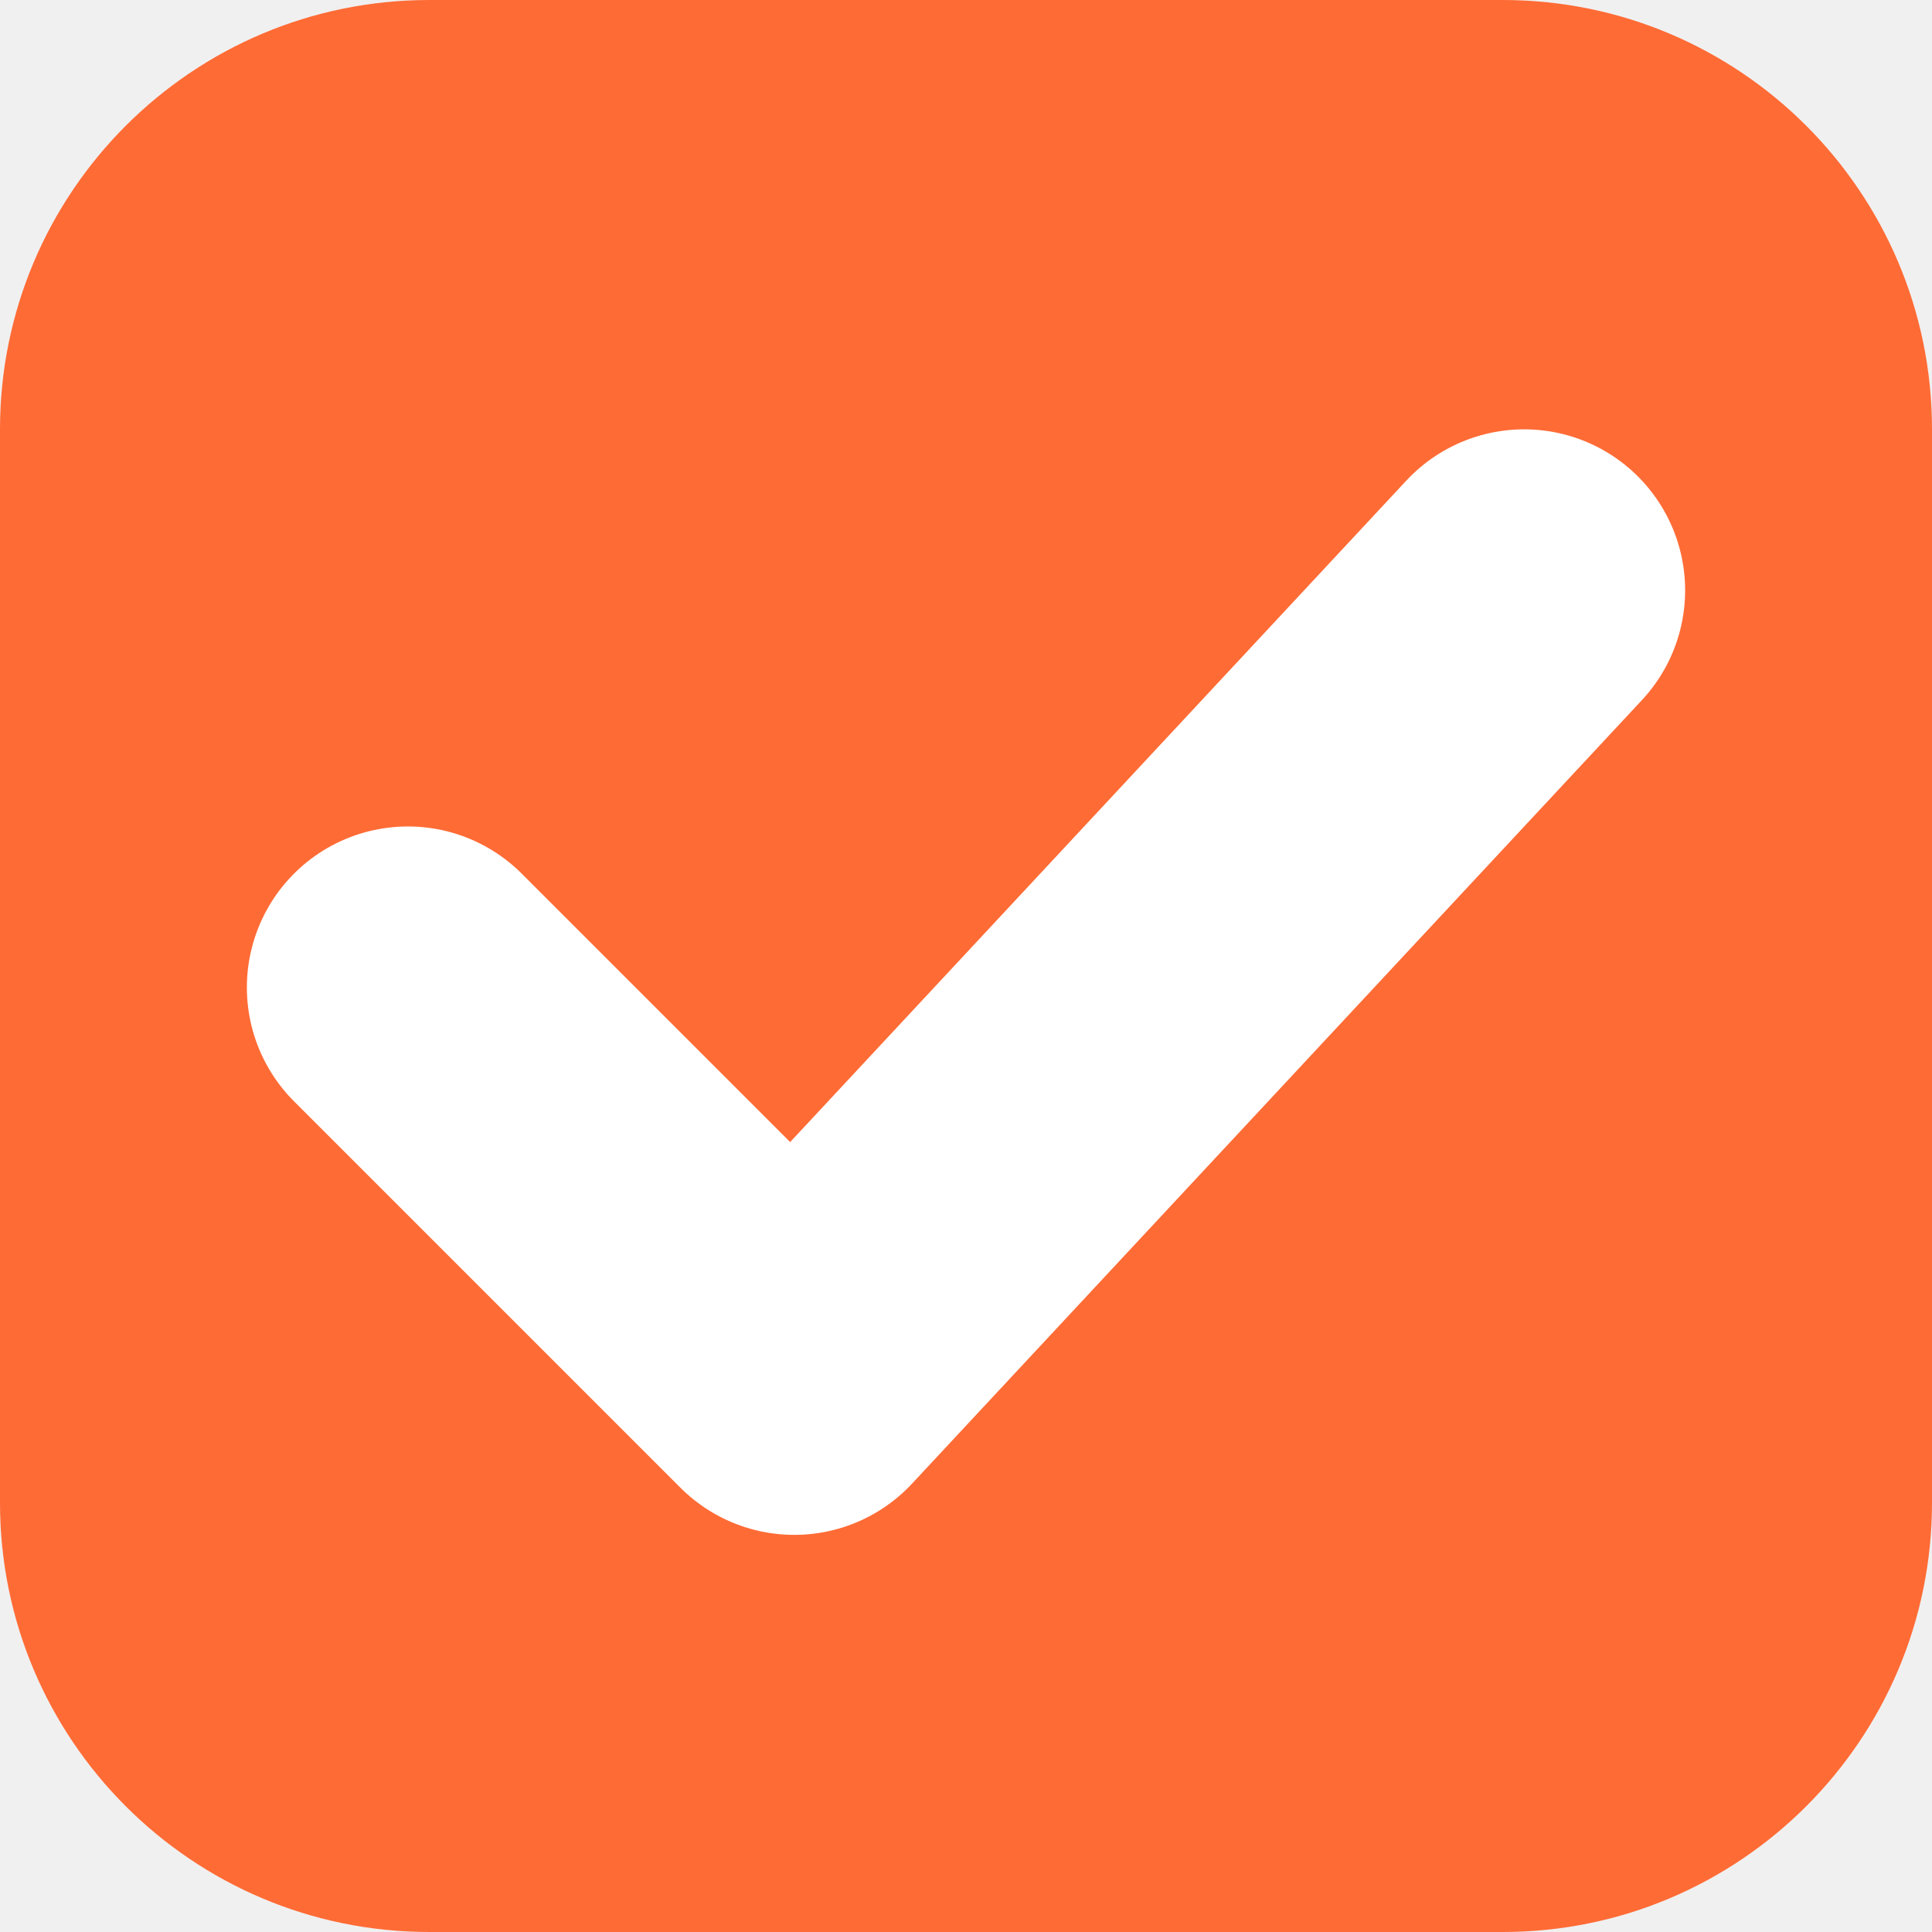
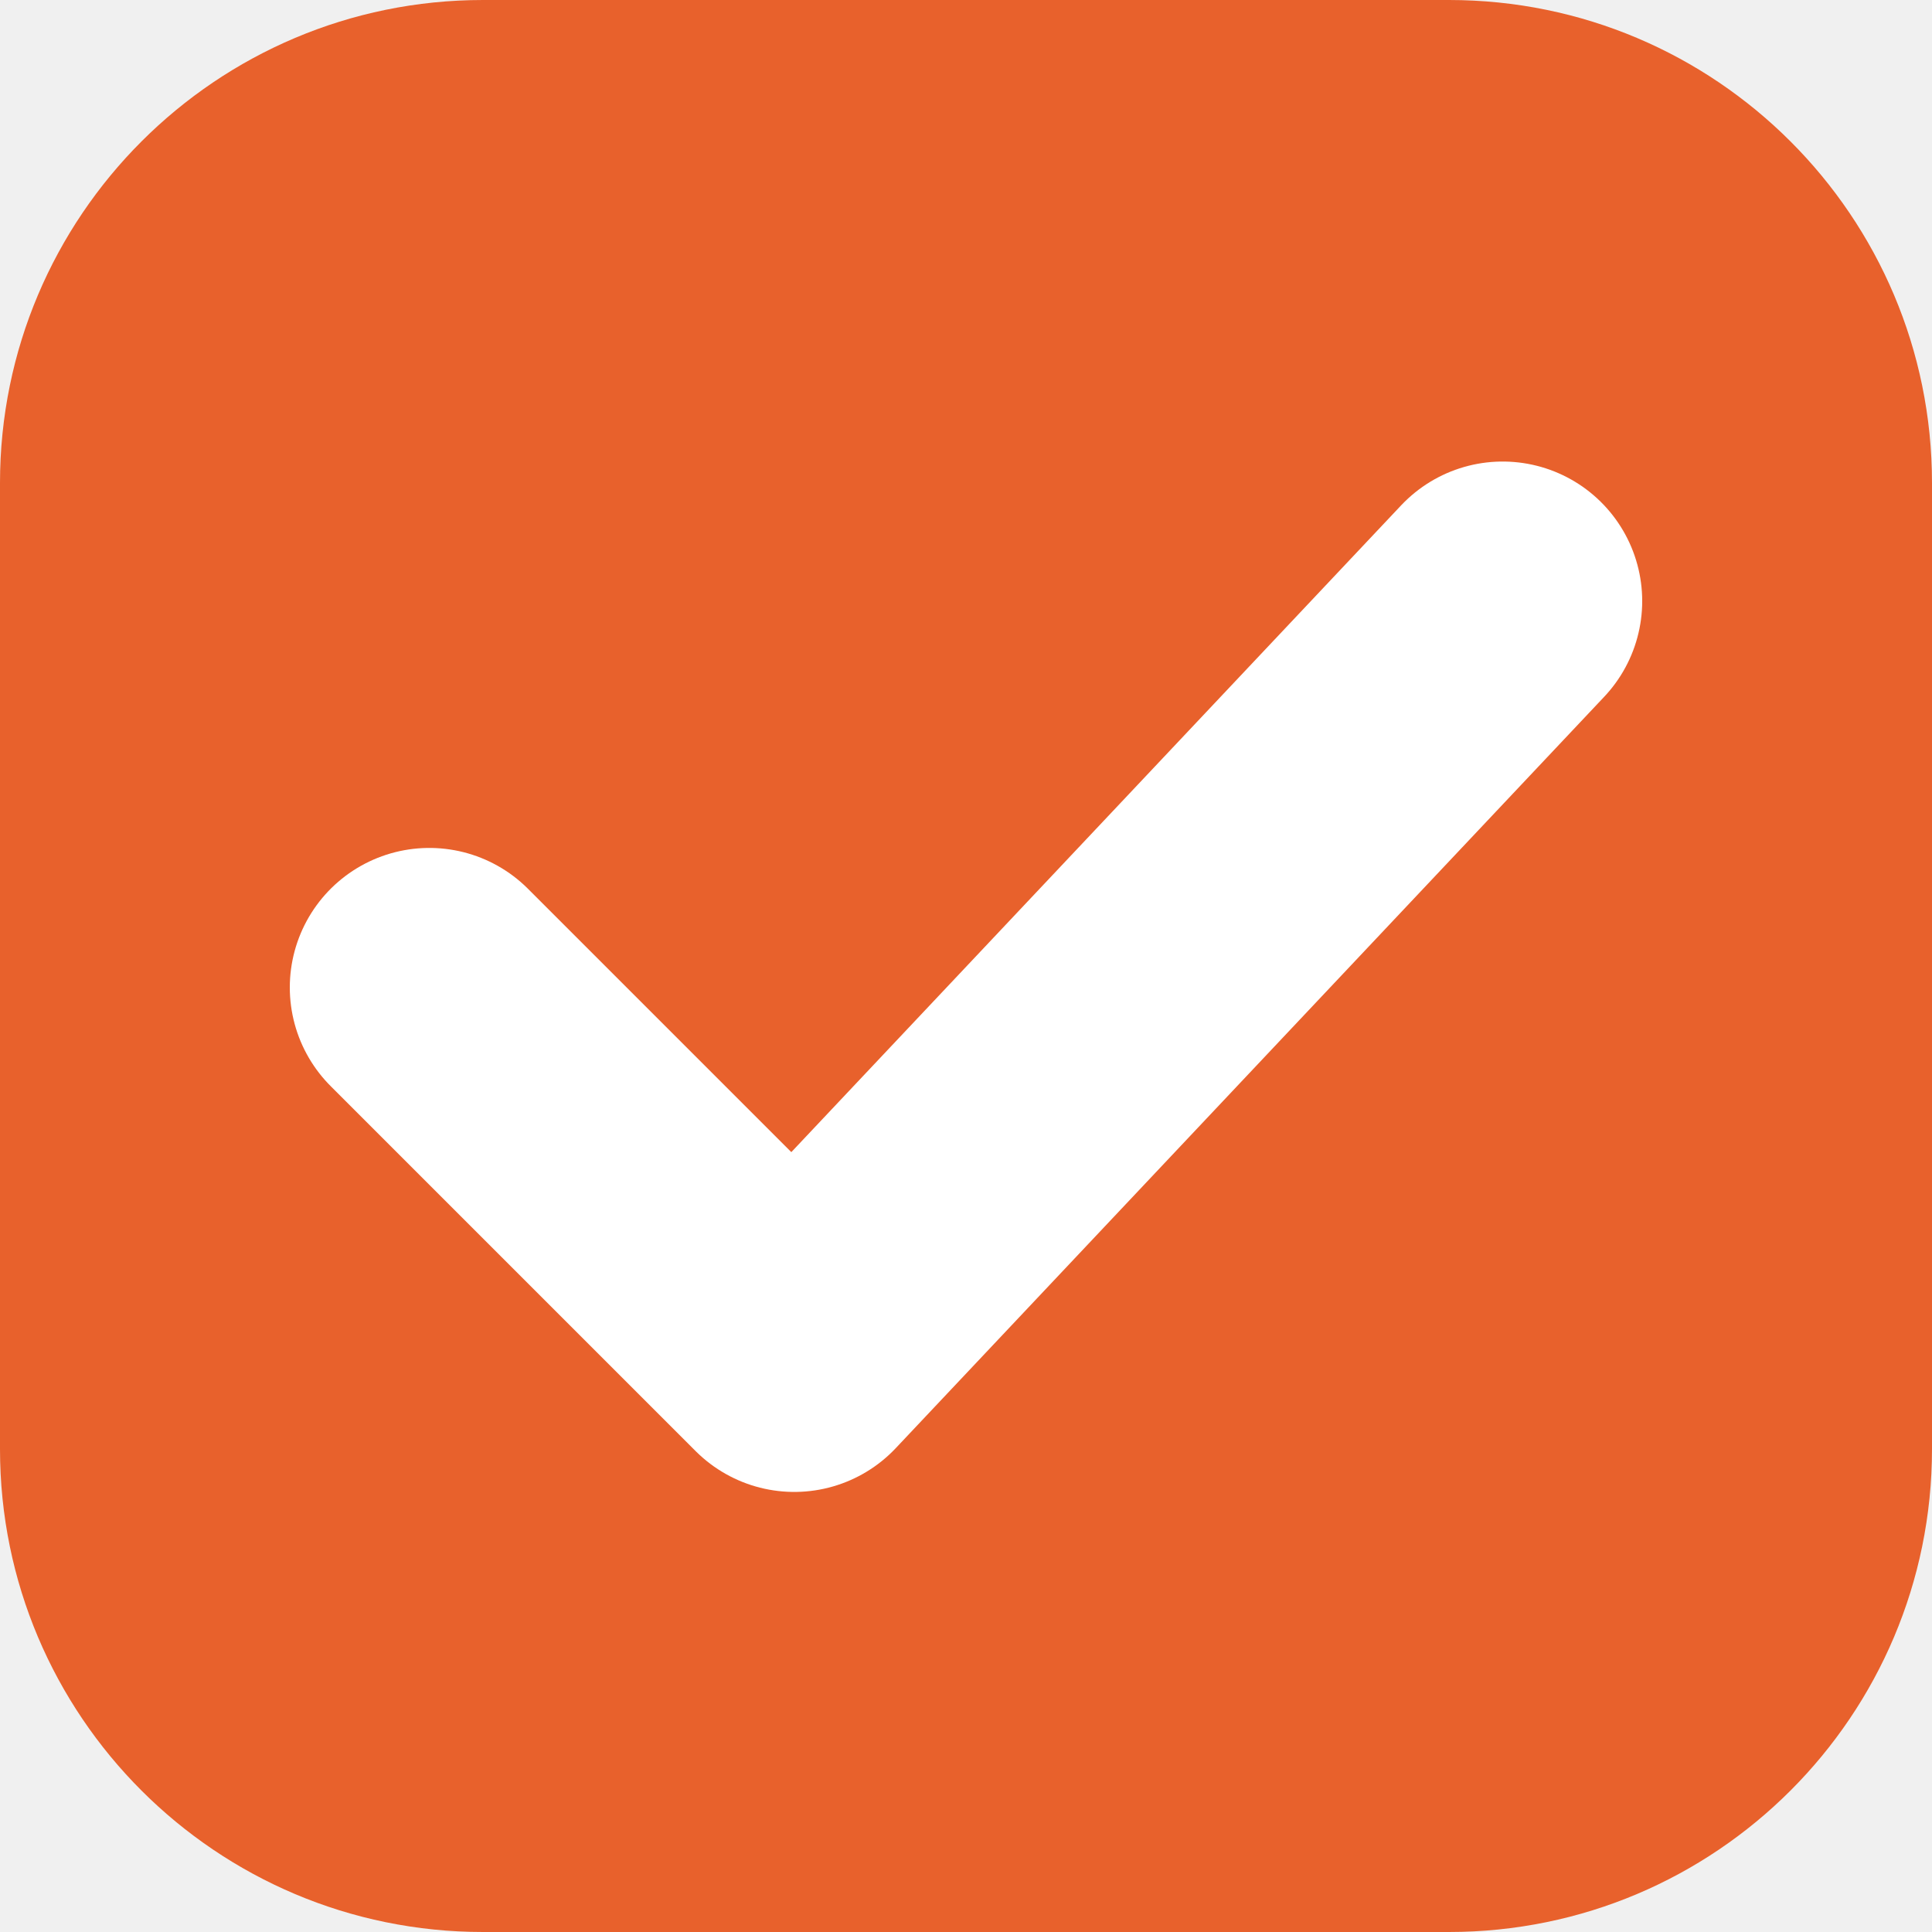
<svg xmlns="http://www.w3.org/2000/svg" viewBox="0 0 18 18" width="18" height="18">
-   <rect x="0" y="0" width="18" height="18" rx="4" fill="#ff6b35" />
-   <path d="M 3.8 9.2 L 7.4 12.8 L 14.2 5.5" fill="none" stroke="#ffffff" stroke-width="3" stroke-linecap="round" stroke-linejoin="round" />
+   <rect x="0" y="0" width="18" height="18" rx="4.5" fill="#E8612C" />
+   <path d="M 4.0 9.2 L 7.4 12.6 L 14.0 5.6" fill="none" stroke="#FFFFFF" stroke-width="2.6" stroke-linecap="round" stroke-linejoin="round" />
</svg>
